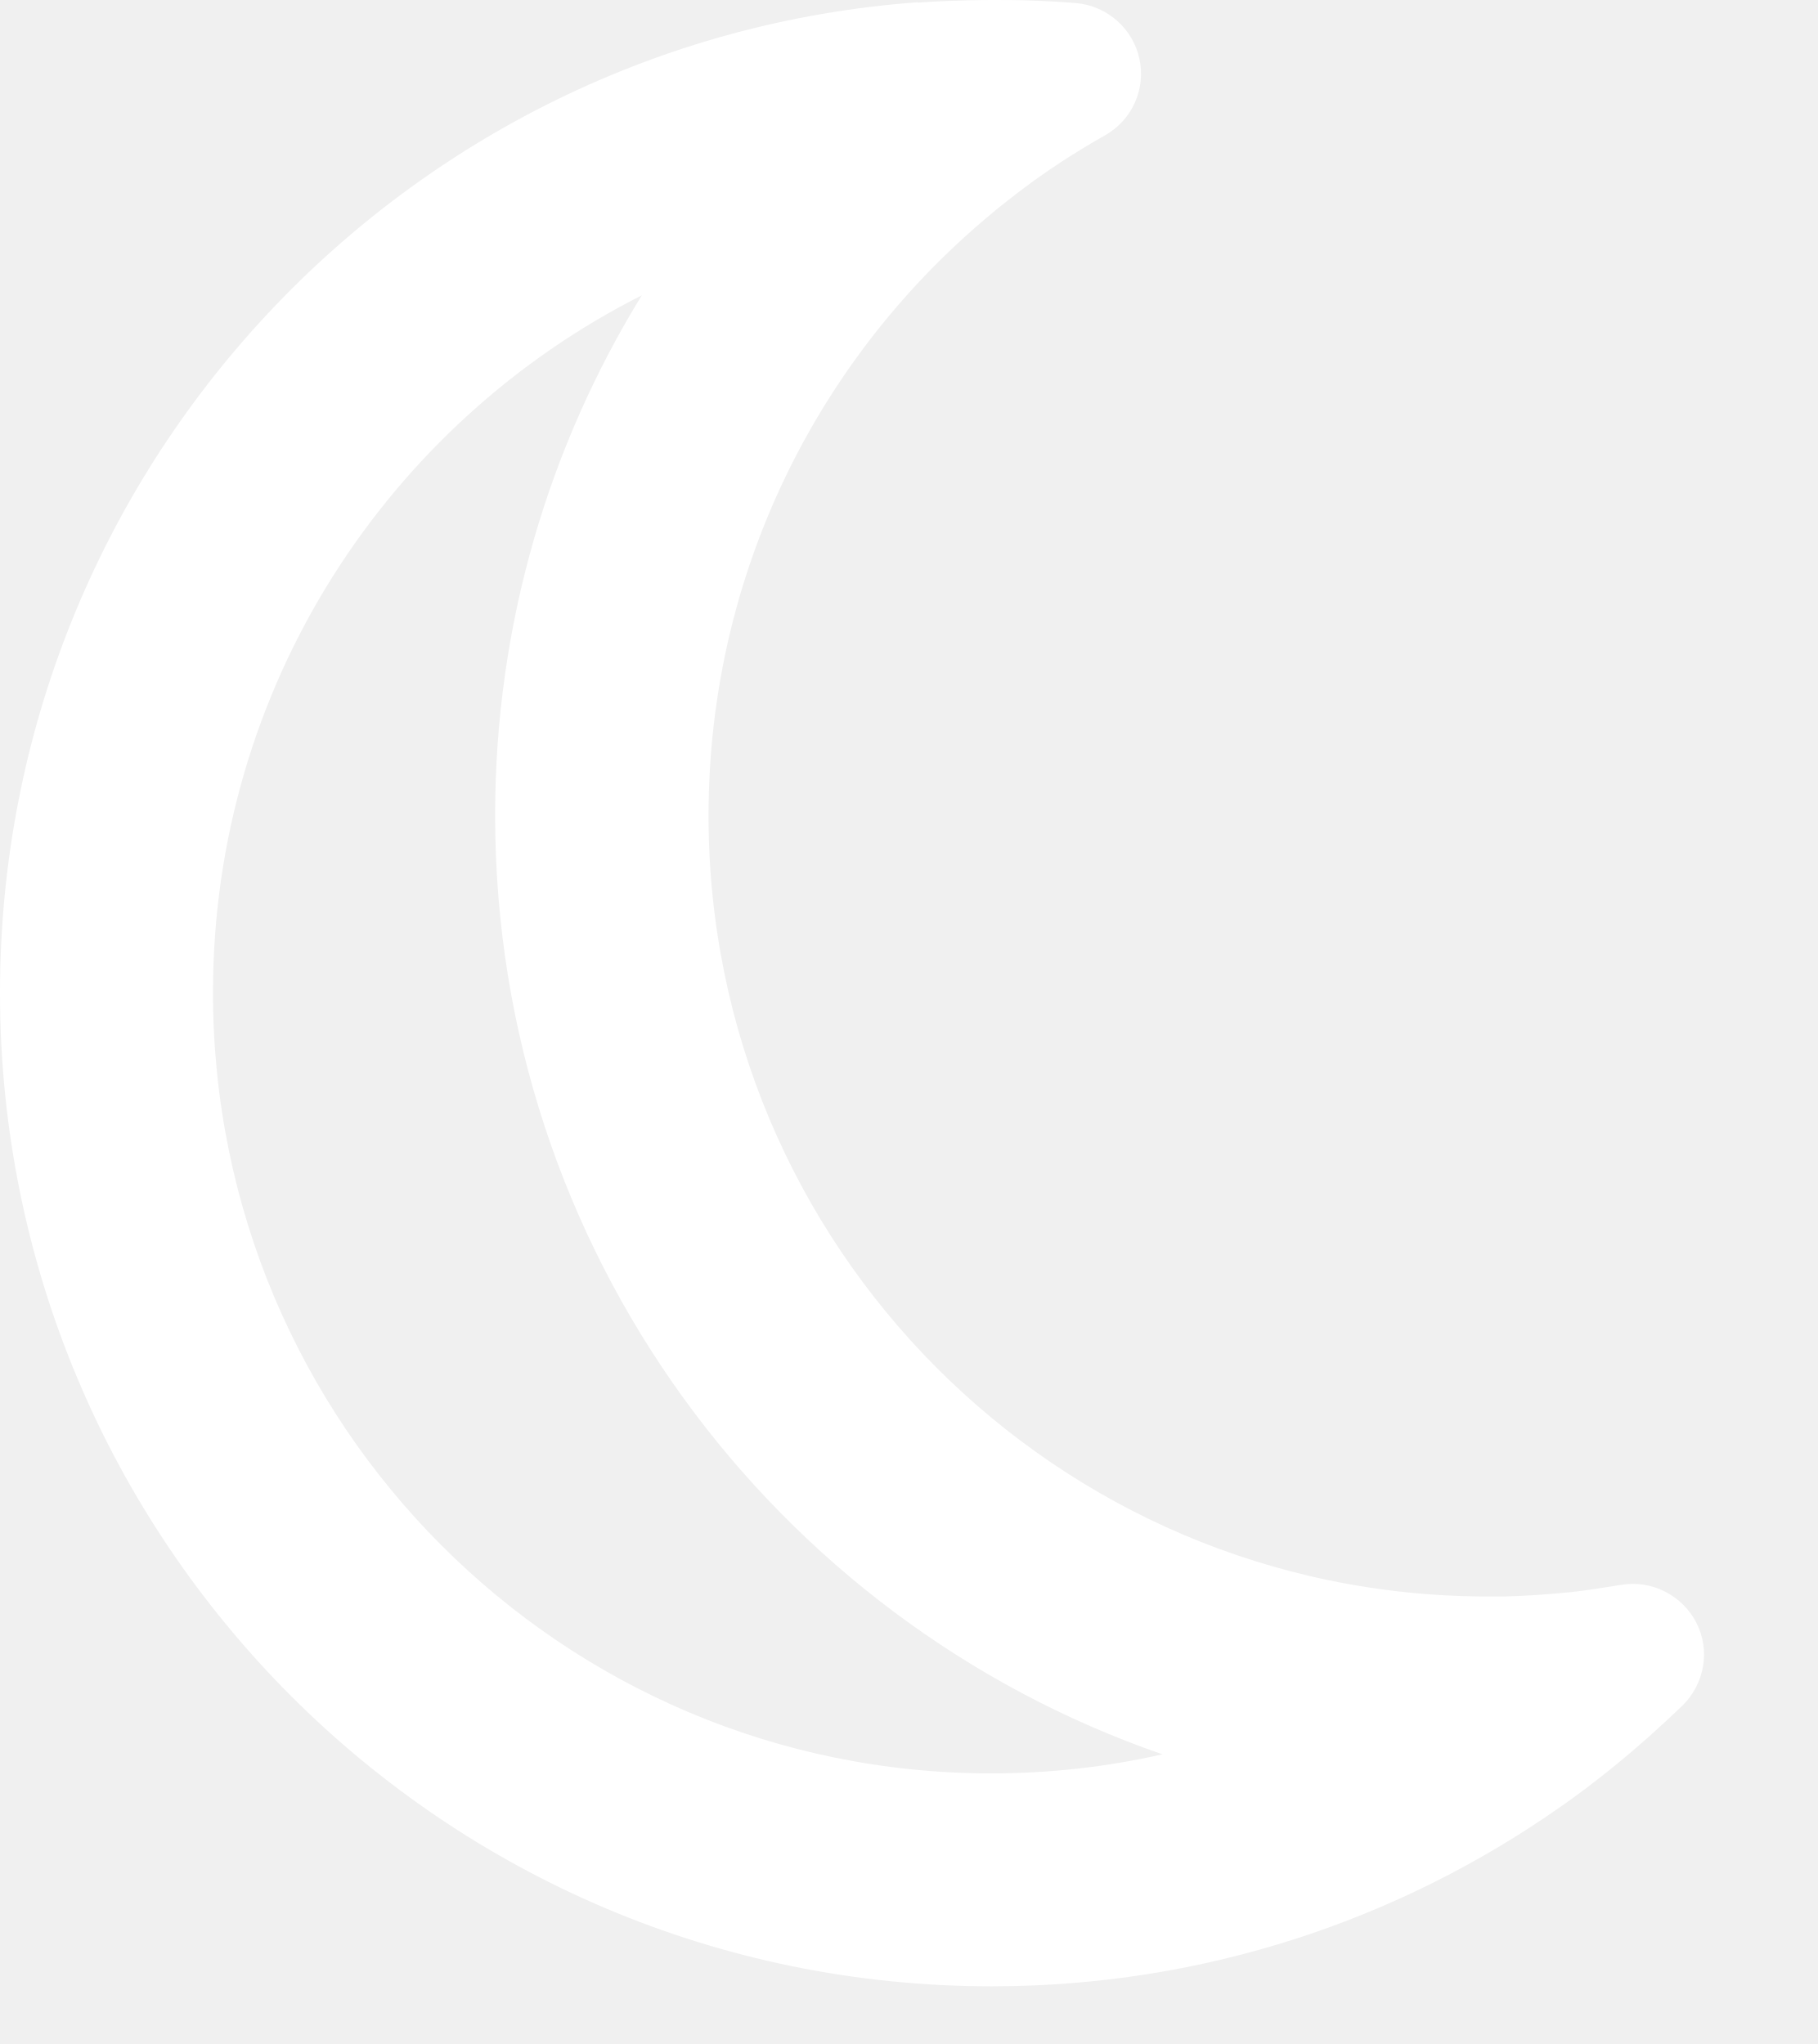
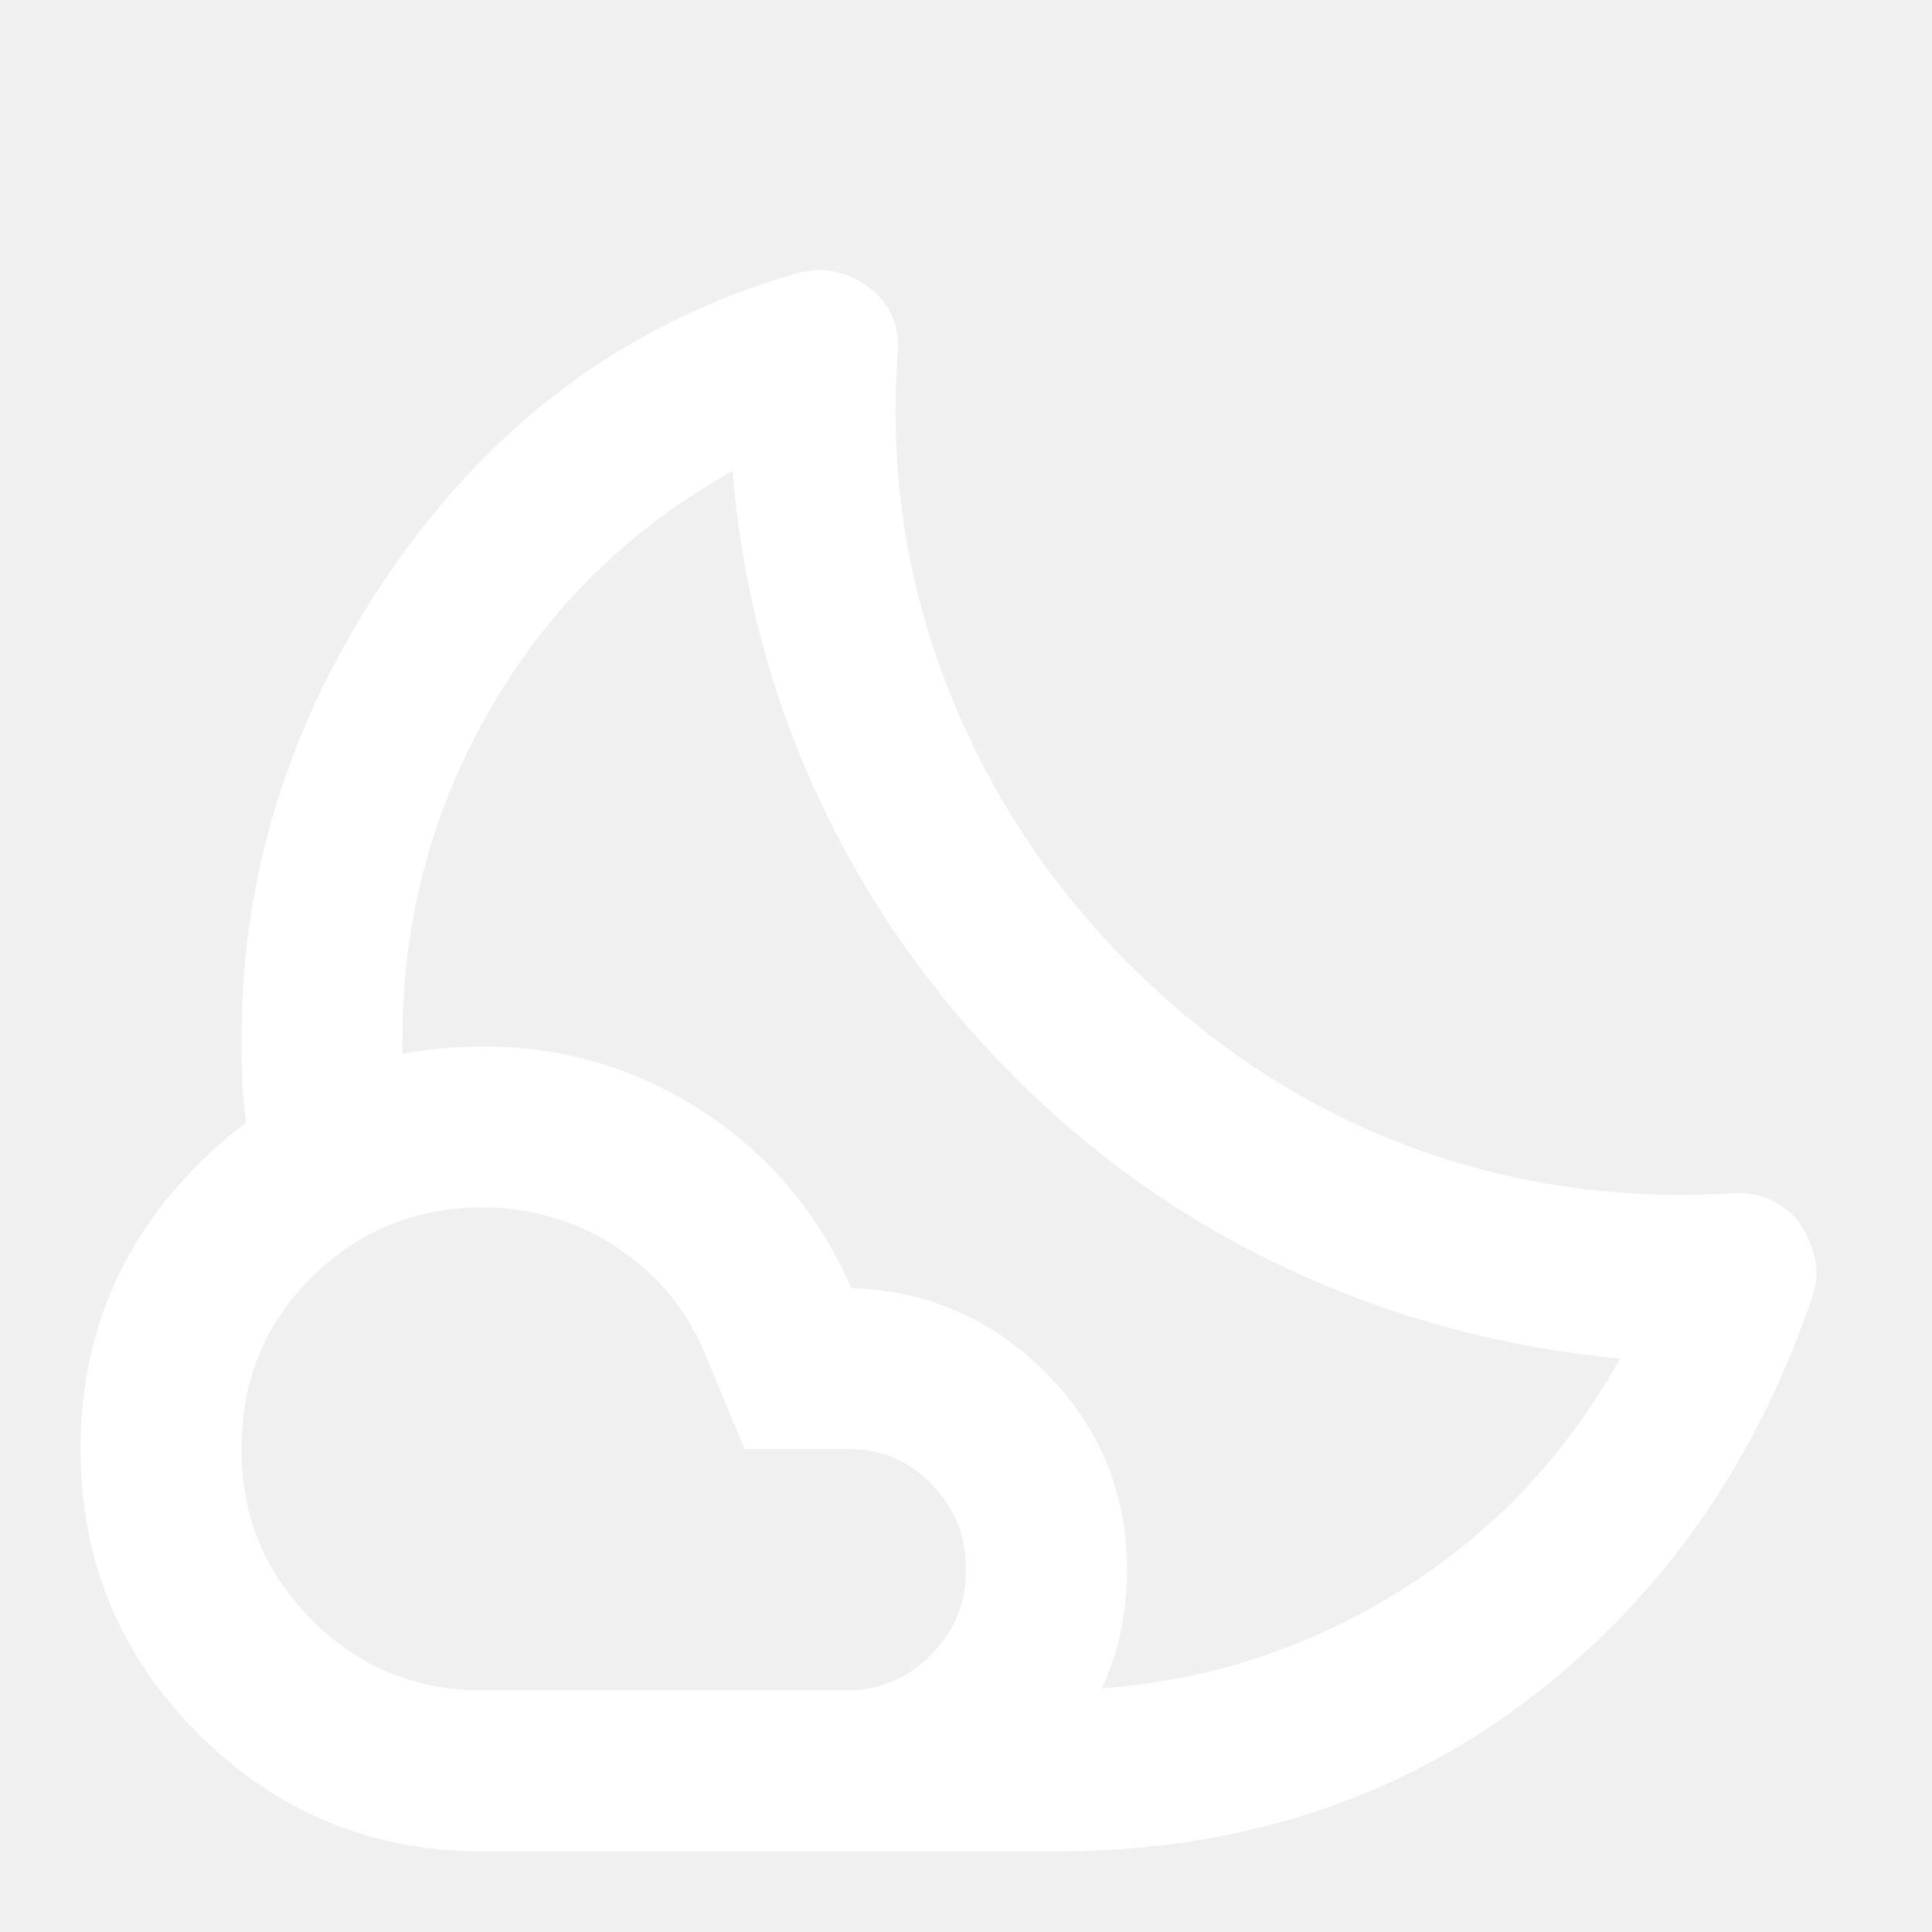
- <svg xmlns="http://www.w3.org/2000/svg" class="theme-button--dark" width="16" height="18" viewBox="0 0 16 18" fill="none">
-   <path fill="white" d="M5.652 2.598C4.832 3.93 4.359 5.5 4.359 7.18C4.359 11.008 6.812 14.266 10.234 15.449C9.75 15.559 9.246 15.617 8.727 15.617C4.945 15.617 1.875 12.543 1.875 8.742C1.875 6.051 3.414 3.727 5.656 2.598H5.652ZM8.078 0.02C3.559 0.352 0 4.129 0 8.742C0 13.574 3.906 17.492 8.73 17.492C10.598 17.492 12.324 16.906 13.746 15.906C13.82 15.855 13.891 15.801 13.961 15.75C14.148 15.609 14.328 15.461 14.504 15.305C14.609 15.211 14.711 15.117 14.812 15.02C15.008 14.828 15.059 14.531 14.934 14.289C14.809 14.047 14.539 13.91 14.27 13.957C14.125 13.98 13.98 14.004 13.836 14.02C13.641 14.039 13.441 14.055 13.238 14.059C13.191 14.059 13.141 14.059 13.094 14.059C13.09 14.059 13.086 14.059 13.082 14.059C9.301 14.051 6.238 10.977 6.238 7.184C6.238 5.043 7.211 3.133 8.742 1.871C8.781 1.836 8.824 1.805 8.867 1.77C9.023 1.645 9.188 1.527 9.355 1.418C9.477 1.34 9.602 1.262 9.73 1.191C9.969 1.055 10.09 0.781 10.031 0.516C9.973 0.25 9.746 0.051 9.473 0.027C9.332 0.016 9.195 0.008 9.055 0.004C8.949 -5.96046e-08 8.84 0 8.734 0C8.605 0 8.48 0.004 8.352 0.008C8.262 0.012 8.172 0.016 8.082 0.023L8.078 0.02Z" />
+ <svg xmlns="http://www.w3.org/2000/svg" class="theme-button--dark" width="24" height="24" viewBox="0 0 24 24" fill="none">
+   <mask id="mask0_817_461" style="mask-type:alpha" maskUnits="userSpaceOnUse" x="0" y="0" width="24" height="24">
+     <rect width="24" height="24" fill="#D9D9D9" />
+   </mask>
+   <g mask="url(#mask0_817_461)">
+     <path fill="white" d="M13.1 23H10.5L11 22.688C11.333 22.479 11.696 22.246 12.088 21.988C12.479 21.729 12.842 21.496 13.175 21.288L13.675 20.975C15.025 20.875 16.271 20.467 17.413 19.75C18.554 19.033 19.458 18.075 20.125 16.875C18.692 16.742 17.333 16.379 16.05 15.787C14.767 15.196 13.617 14.392 12.6 13.375C11.583 12.358 10.775 11.208 10.175 9.925C9.575 8.642 9.217 7.283 9.1 5.85C7.817 6.567 6.812 7.554 6.088 8.812C5.362 10.071 5 11.433 5 12.9V13.2L4.7 13.338C4.5 13.429 4.279 13.525 4.037 13.625C3.796 13.725 3.575 13.821 3.375 13.912L3.075 14.05C3.042 13.867 3.021 13.675 3.013 13.475C3.004 13.275 3 13.083 3 12.9C3 10.8 3.633 8.842 4.9 7.025C6.167 5.208 7.825 4 9.875 3.4C10.058 3.35 10.225 3.342 10.375 3.375C10.525 3.408 10.667 3.475 10.8 3.575C10.933 3.675 11.029 3.796 11.088 3.938C11.146 4.079 11.167 4.242 11.15 4.425C11.05 5.842 11.254 7.204 11.762 8.512C12.271 9.821 13.025 10.975 14.025 11.975C15.042 12.992 16.188 13.742 17.462 14.225C18.738 14.708 20.083 14.908 21.5 14.825C21.683 14.808 21.854 14.838 22.012 14.912C22.171 14.988 22.292 15.092 22.375 15.225C22.458 15.358 22.517 15.5 22.55 15.65C22.583 15.8 22.567 15.967 22.5 16.15C21.783 18.233 20.6 19.896 18.95 21.137C17.3 22.379 15.35 23 13.1 23ZM6 21H10.5C10.917 21 11.271 20.854 11.562 20.562C11.854 20.271 12 19.917 12 19.5C12 19.083 11.858 18.729 11.575 18.438C11.292 18.146 10.95 18 10.55 18H9.25L8.75 16.8C8.517 16.25 8.15 15.812 7.65 15.488C7.15 15.162 6.6 15 6 15C5.167 15 4.458 15.287 3.875 15.863C3.292 16.438 3 17.15 3 18C3 18.833 3.292 19.542 3.875 20.125C4.458 20.708 5.167 21 6 21ZM6 23C4.617 23 3.438 22.512 2.462 21.538C1.488 20.562 1 19.383 1 18C1 16.617 1.488 15.438 2.462 14.463C3.438 13.488 4.617 13 6 13C7 13 7.912 13.271 8.738 13.812C9.562 14.354 10.175 15.083 10.575 16C11.525 16.033 12.333 16.387 13 17.062C13.667 17.738 14 18.55 14 19.5C14 20.467 13.658 21.292 12.975 21.975C12.292 22.658 11.467 23 10.5 23H6Z" />
+   </g>
</svg>
